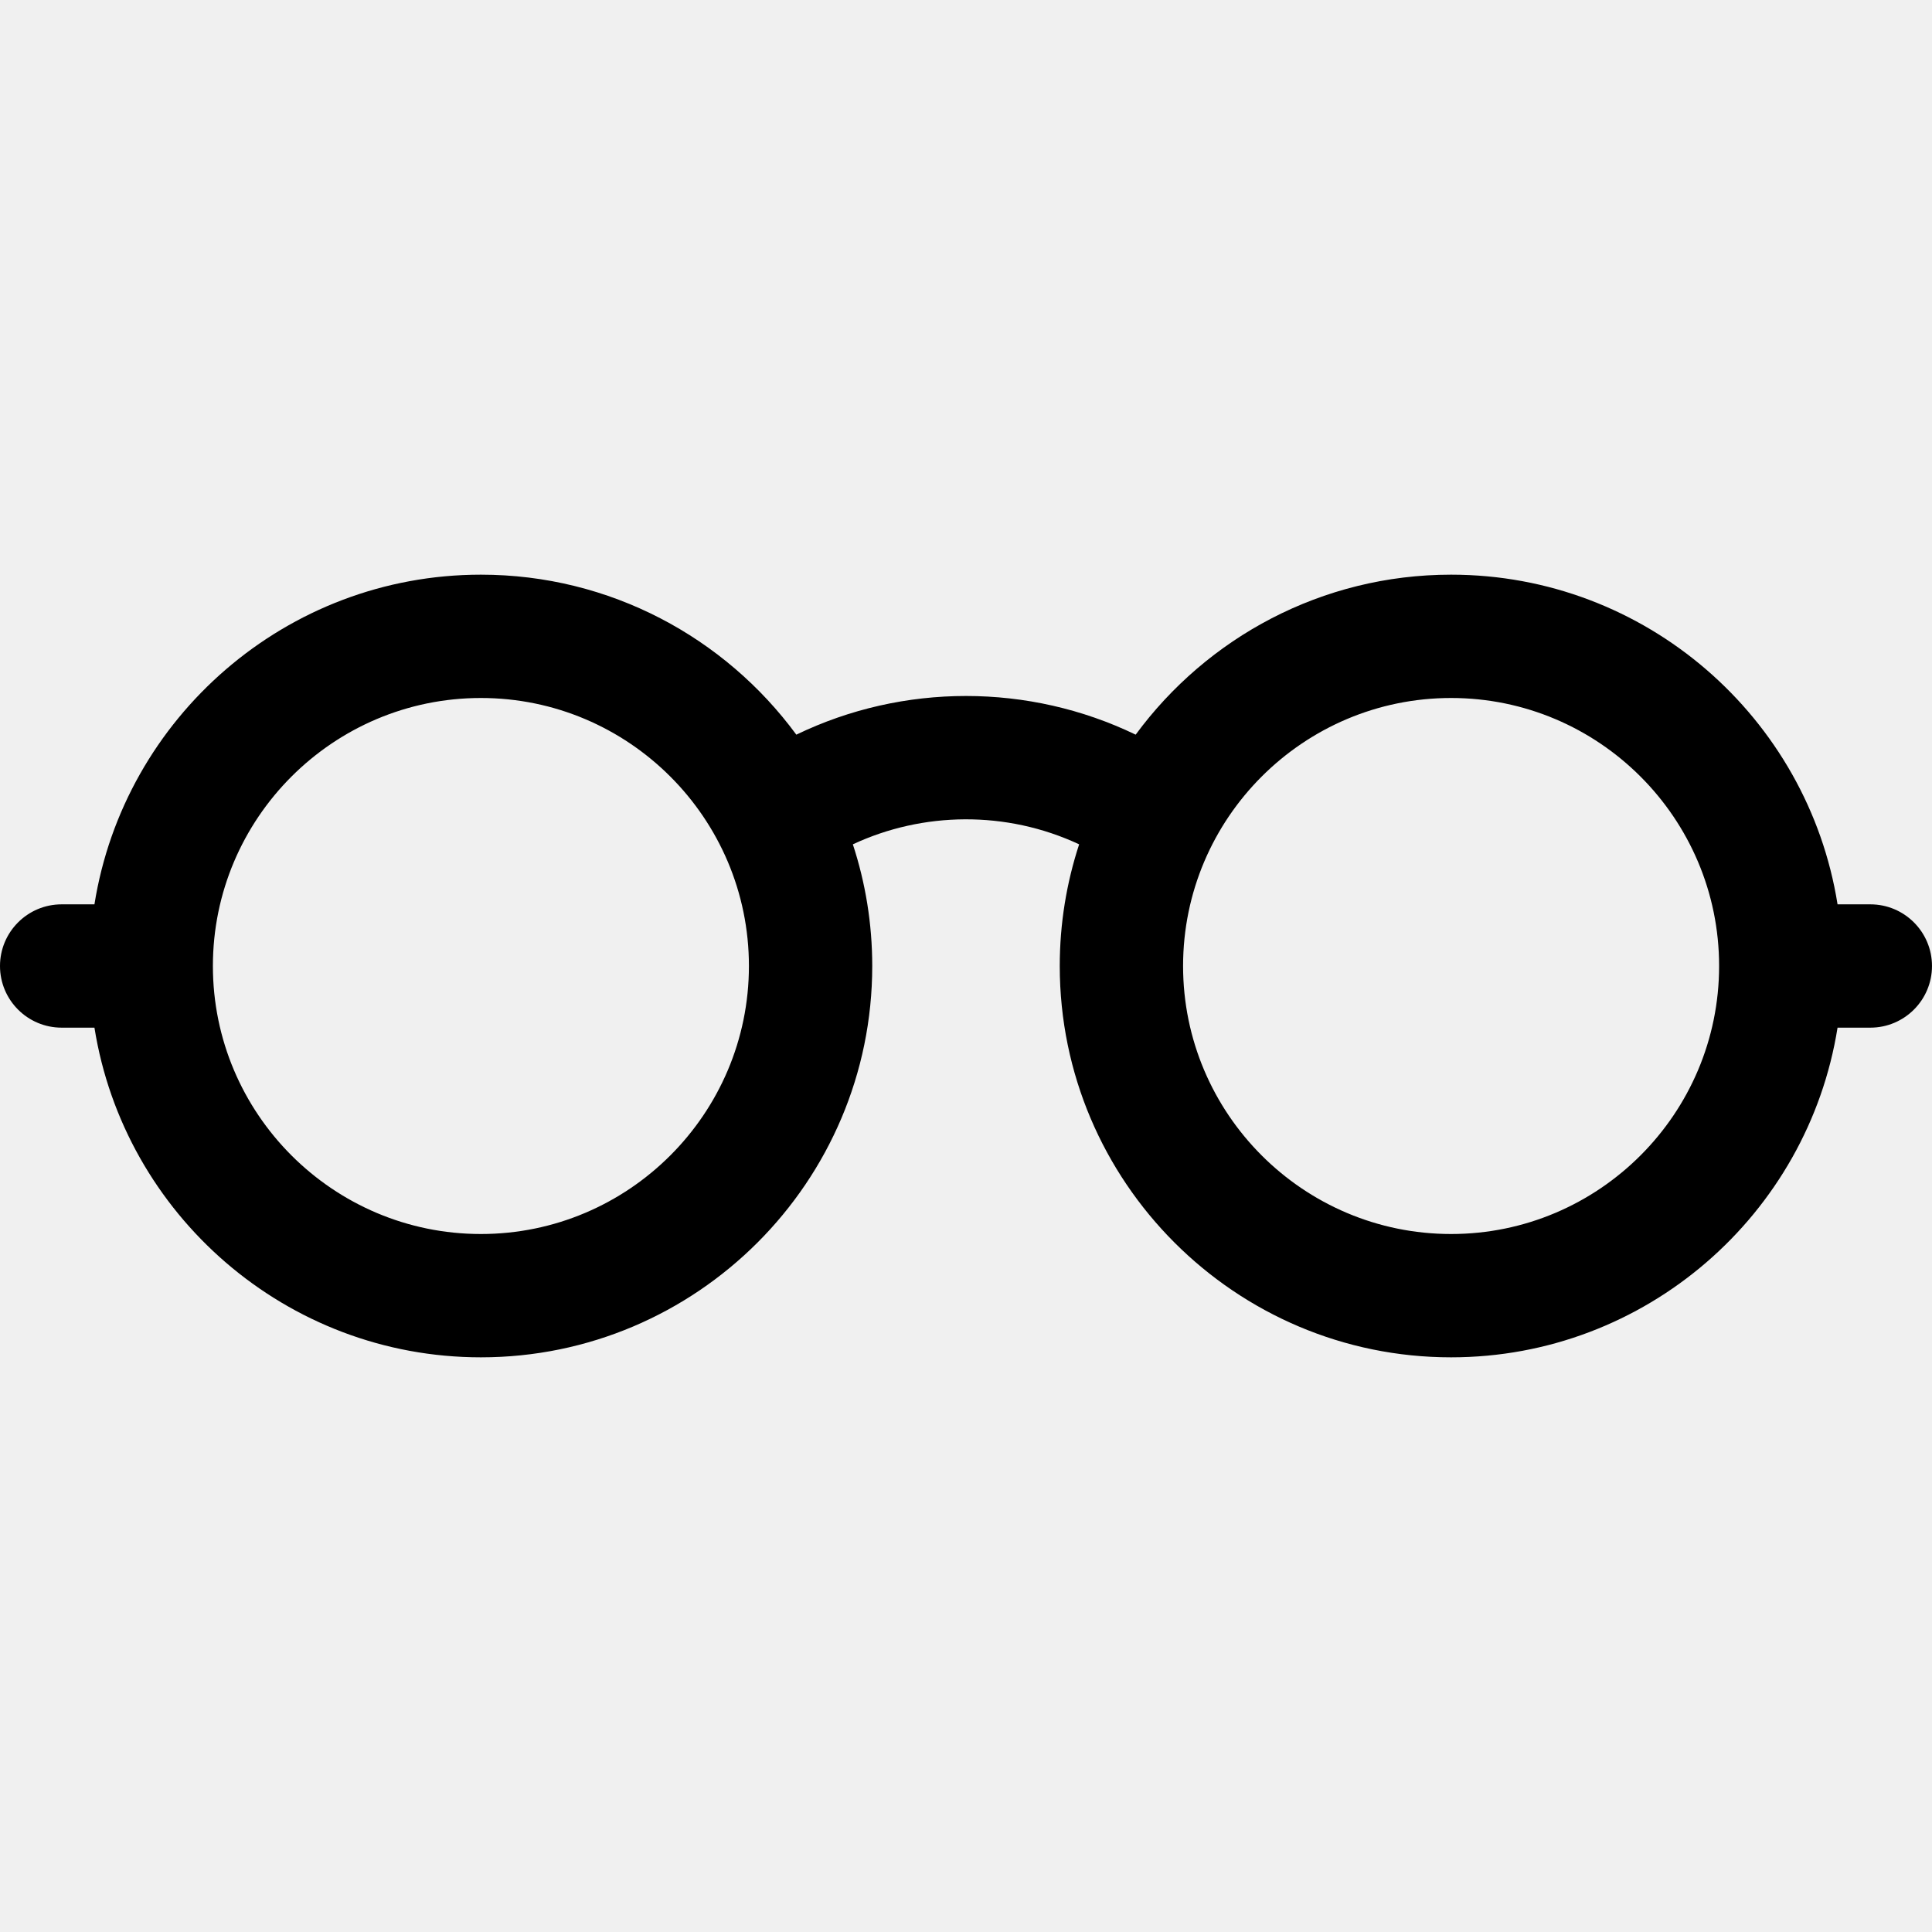
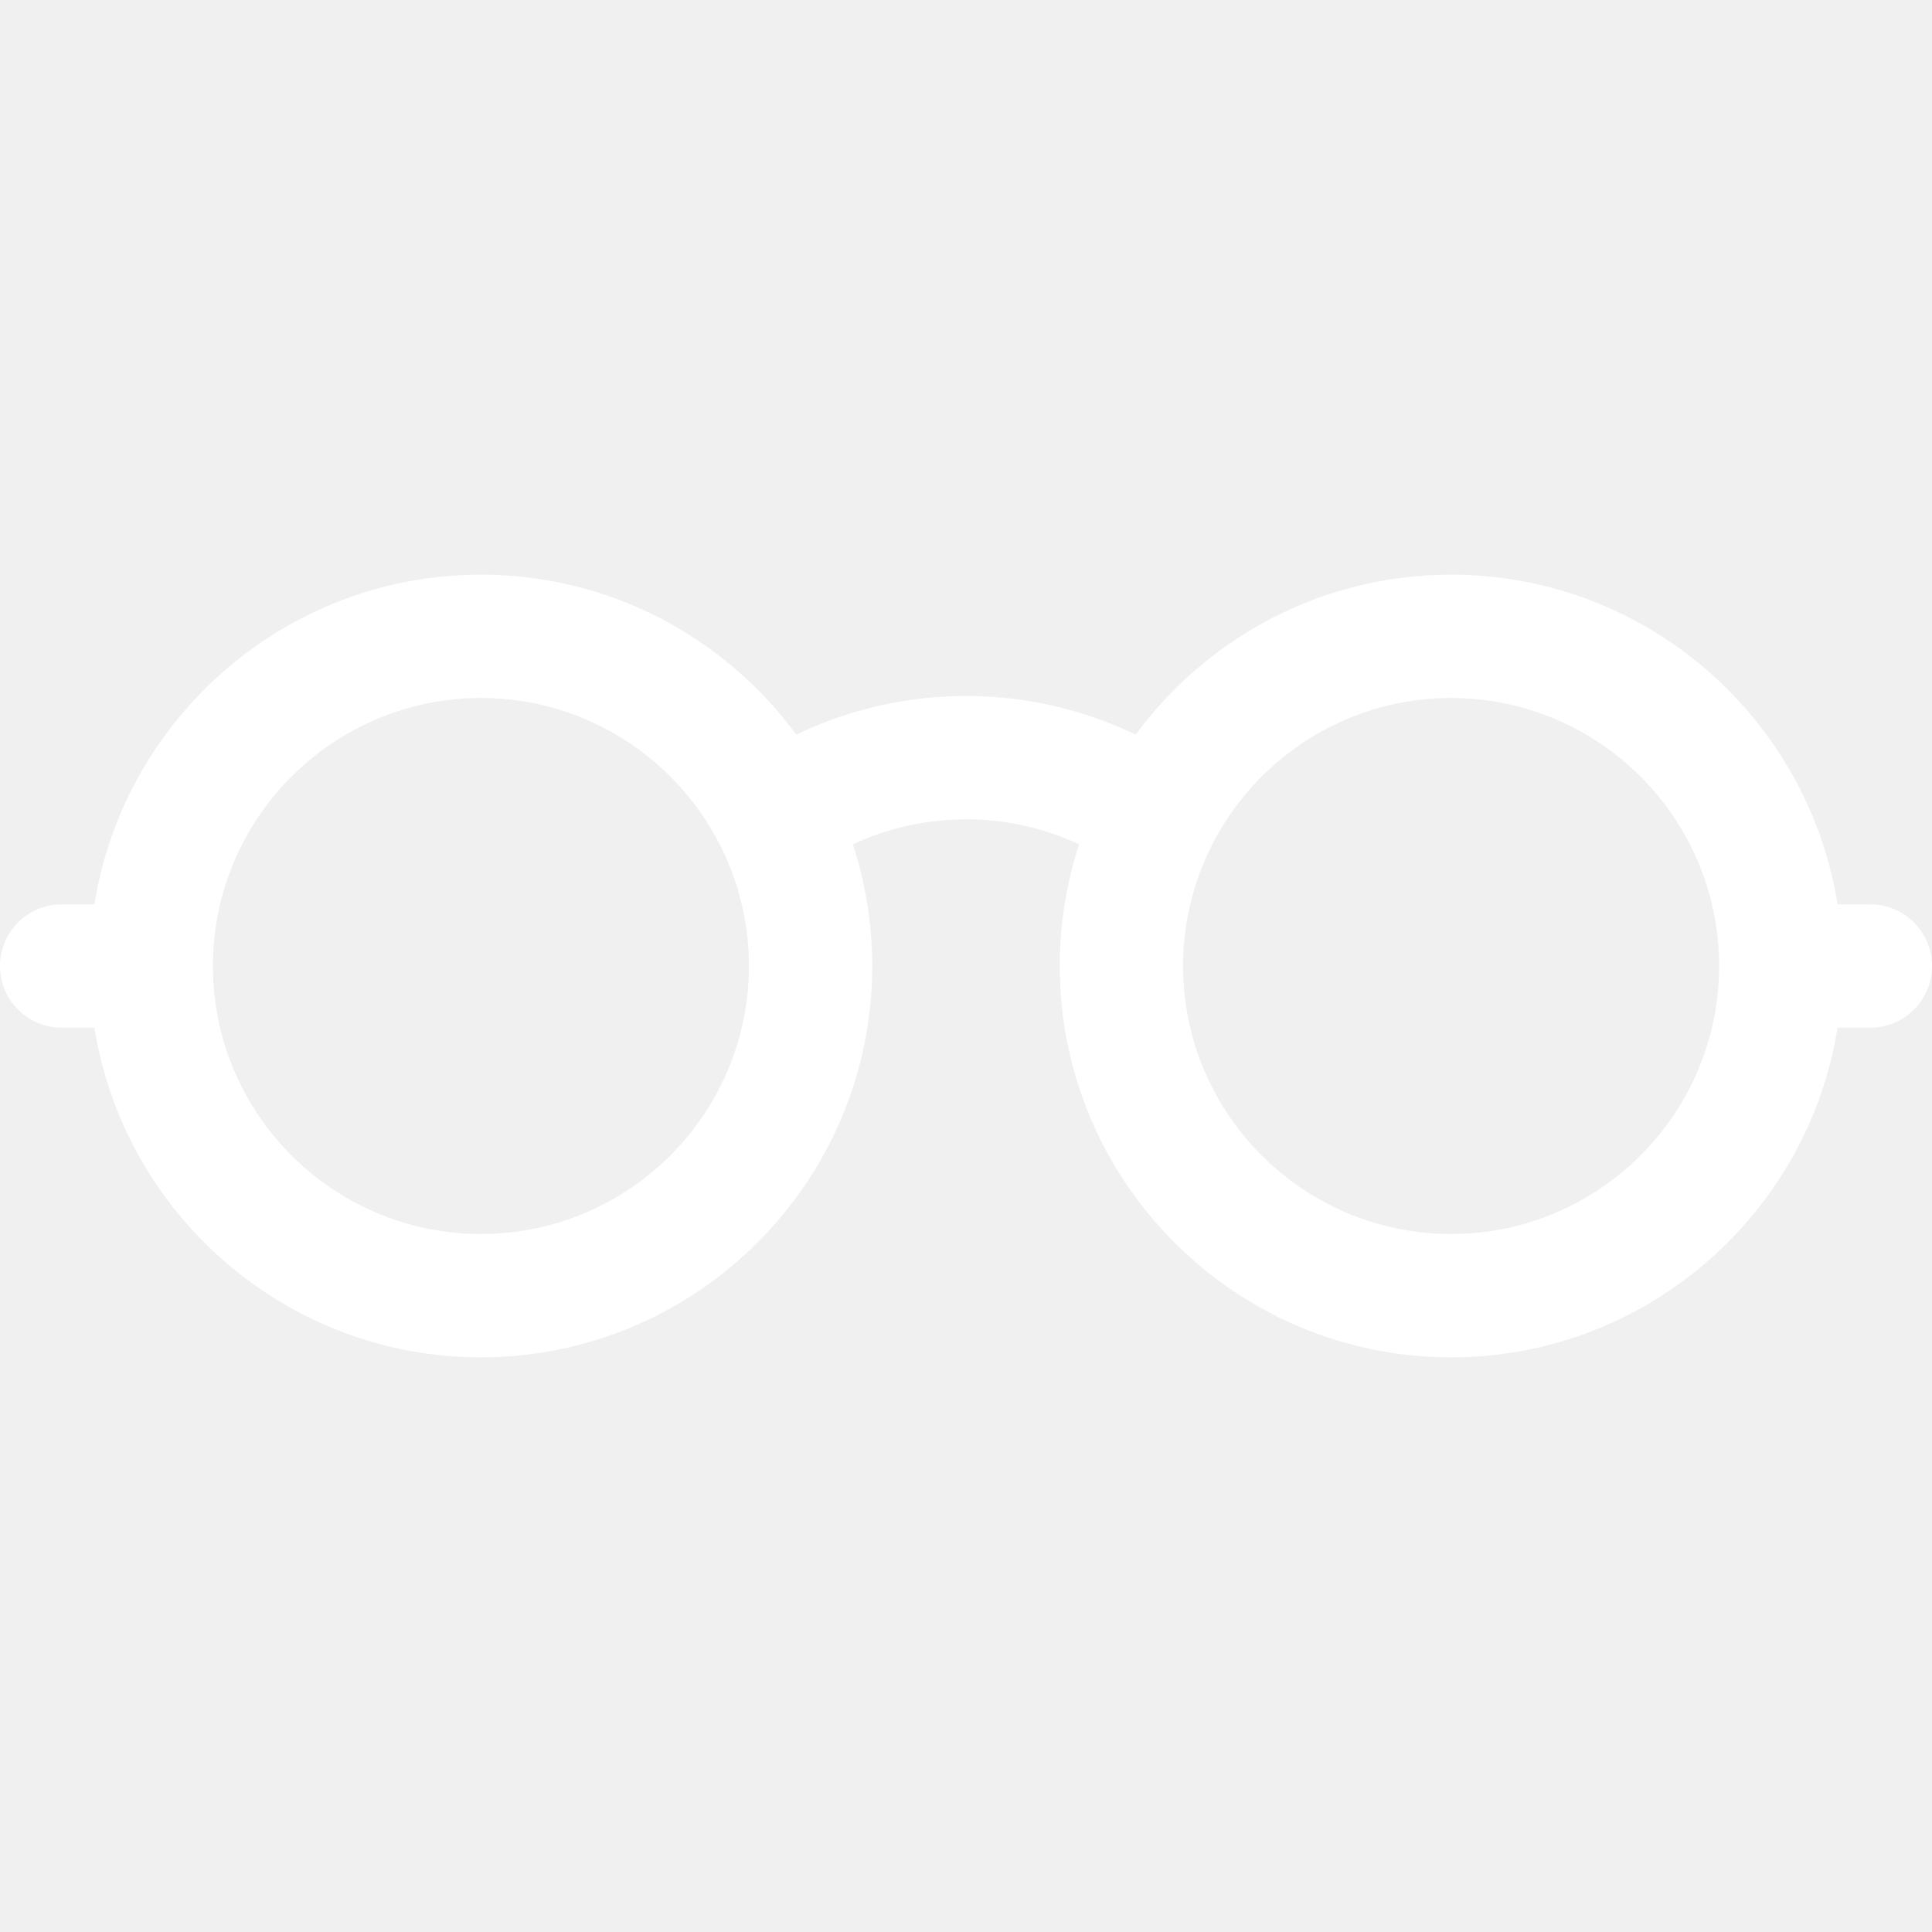
- <svg xmlns="http://www.w3.org/2000/svg" version="1.1" id="Layer_1" x="0px" y="0px" viewBox="0 0 512 512" style="enable-background:new 0 0 512 512;" xml:space="preserve">
+ <svg xmlns="http://www.w3.org/2000/svg" fill="white" version="1.1" id="Layer_1" x="0px" y="0px" viewBox="0 0 512 512" style="enable-background:new 0 0 512 512;" xml:space="preserve">
  <g>
    <g>
      <path d="M495.66,239.66h-8.69c-7.861-49.447-50.791-87.367-102.416-87.367c-34.264,0-64.695,16.708-83.589,42.398    c-28.282-13.648-61.585-13.678-89.93,0.001c-18.894-25.692-49.325-42.399-83.59-42.399c-51.625,0-94.555,37.92-102.416,87.367    H16.34C7.316,239.66,0,246.976,0,256c0,9.024,7.316,16.34,16.34,16.34h8.69c7.861,49.447,50.792,87.367,102.416,87.367    c57.184,0,103.707-46.523,103.707-103.707c0-11.253-1.808-22.09-5.139-32.244c18.532-8.653,40.651-9.021,59.97,0    c-3.33,10.154-5.139,20.991-5.139,32.244c0,57.184,46.523,103.707,103.707,103.707c51.625,0,94.556-37.92,102.416-87.367h8.689    c9.024,0,16.34-7.316,16.34-16.34C512,246.976,504.684,239.66,495.66,239.66z M127.445,327.026    c-39.164,0-71.026-31.863-71.026-71.026c0-39.164,31.863-71.026,71.026-71.026s71.026,31.863,71.026,71.026    C198.472,295.164,166.609,327.026,127.445,327.026z M384.555,327.026c-39.164,0-71.026-31.863-71.026-71.026    c0-39.164,31.863-71.026,71.026-71.026c39.164,0,71.026,31.863,71.026,71.026C455.581,295.164,423.718,327.026,384.555,327.026z" />
    </g>
  </g>
  <g>
</g>
  <g>
</g>
  <g>
</g>
  <g>
</g>
  <g>
</g>
  <g>
</g>
  <g>
</g>
  <g>
</g>
  <g>
</g>
  <g>
</g>
  <g>
</g>
  <g>
</g>
  <g>
</g>
  <g>
</g>
  <g>
</g>
</svg>
